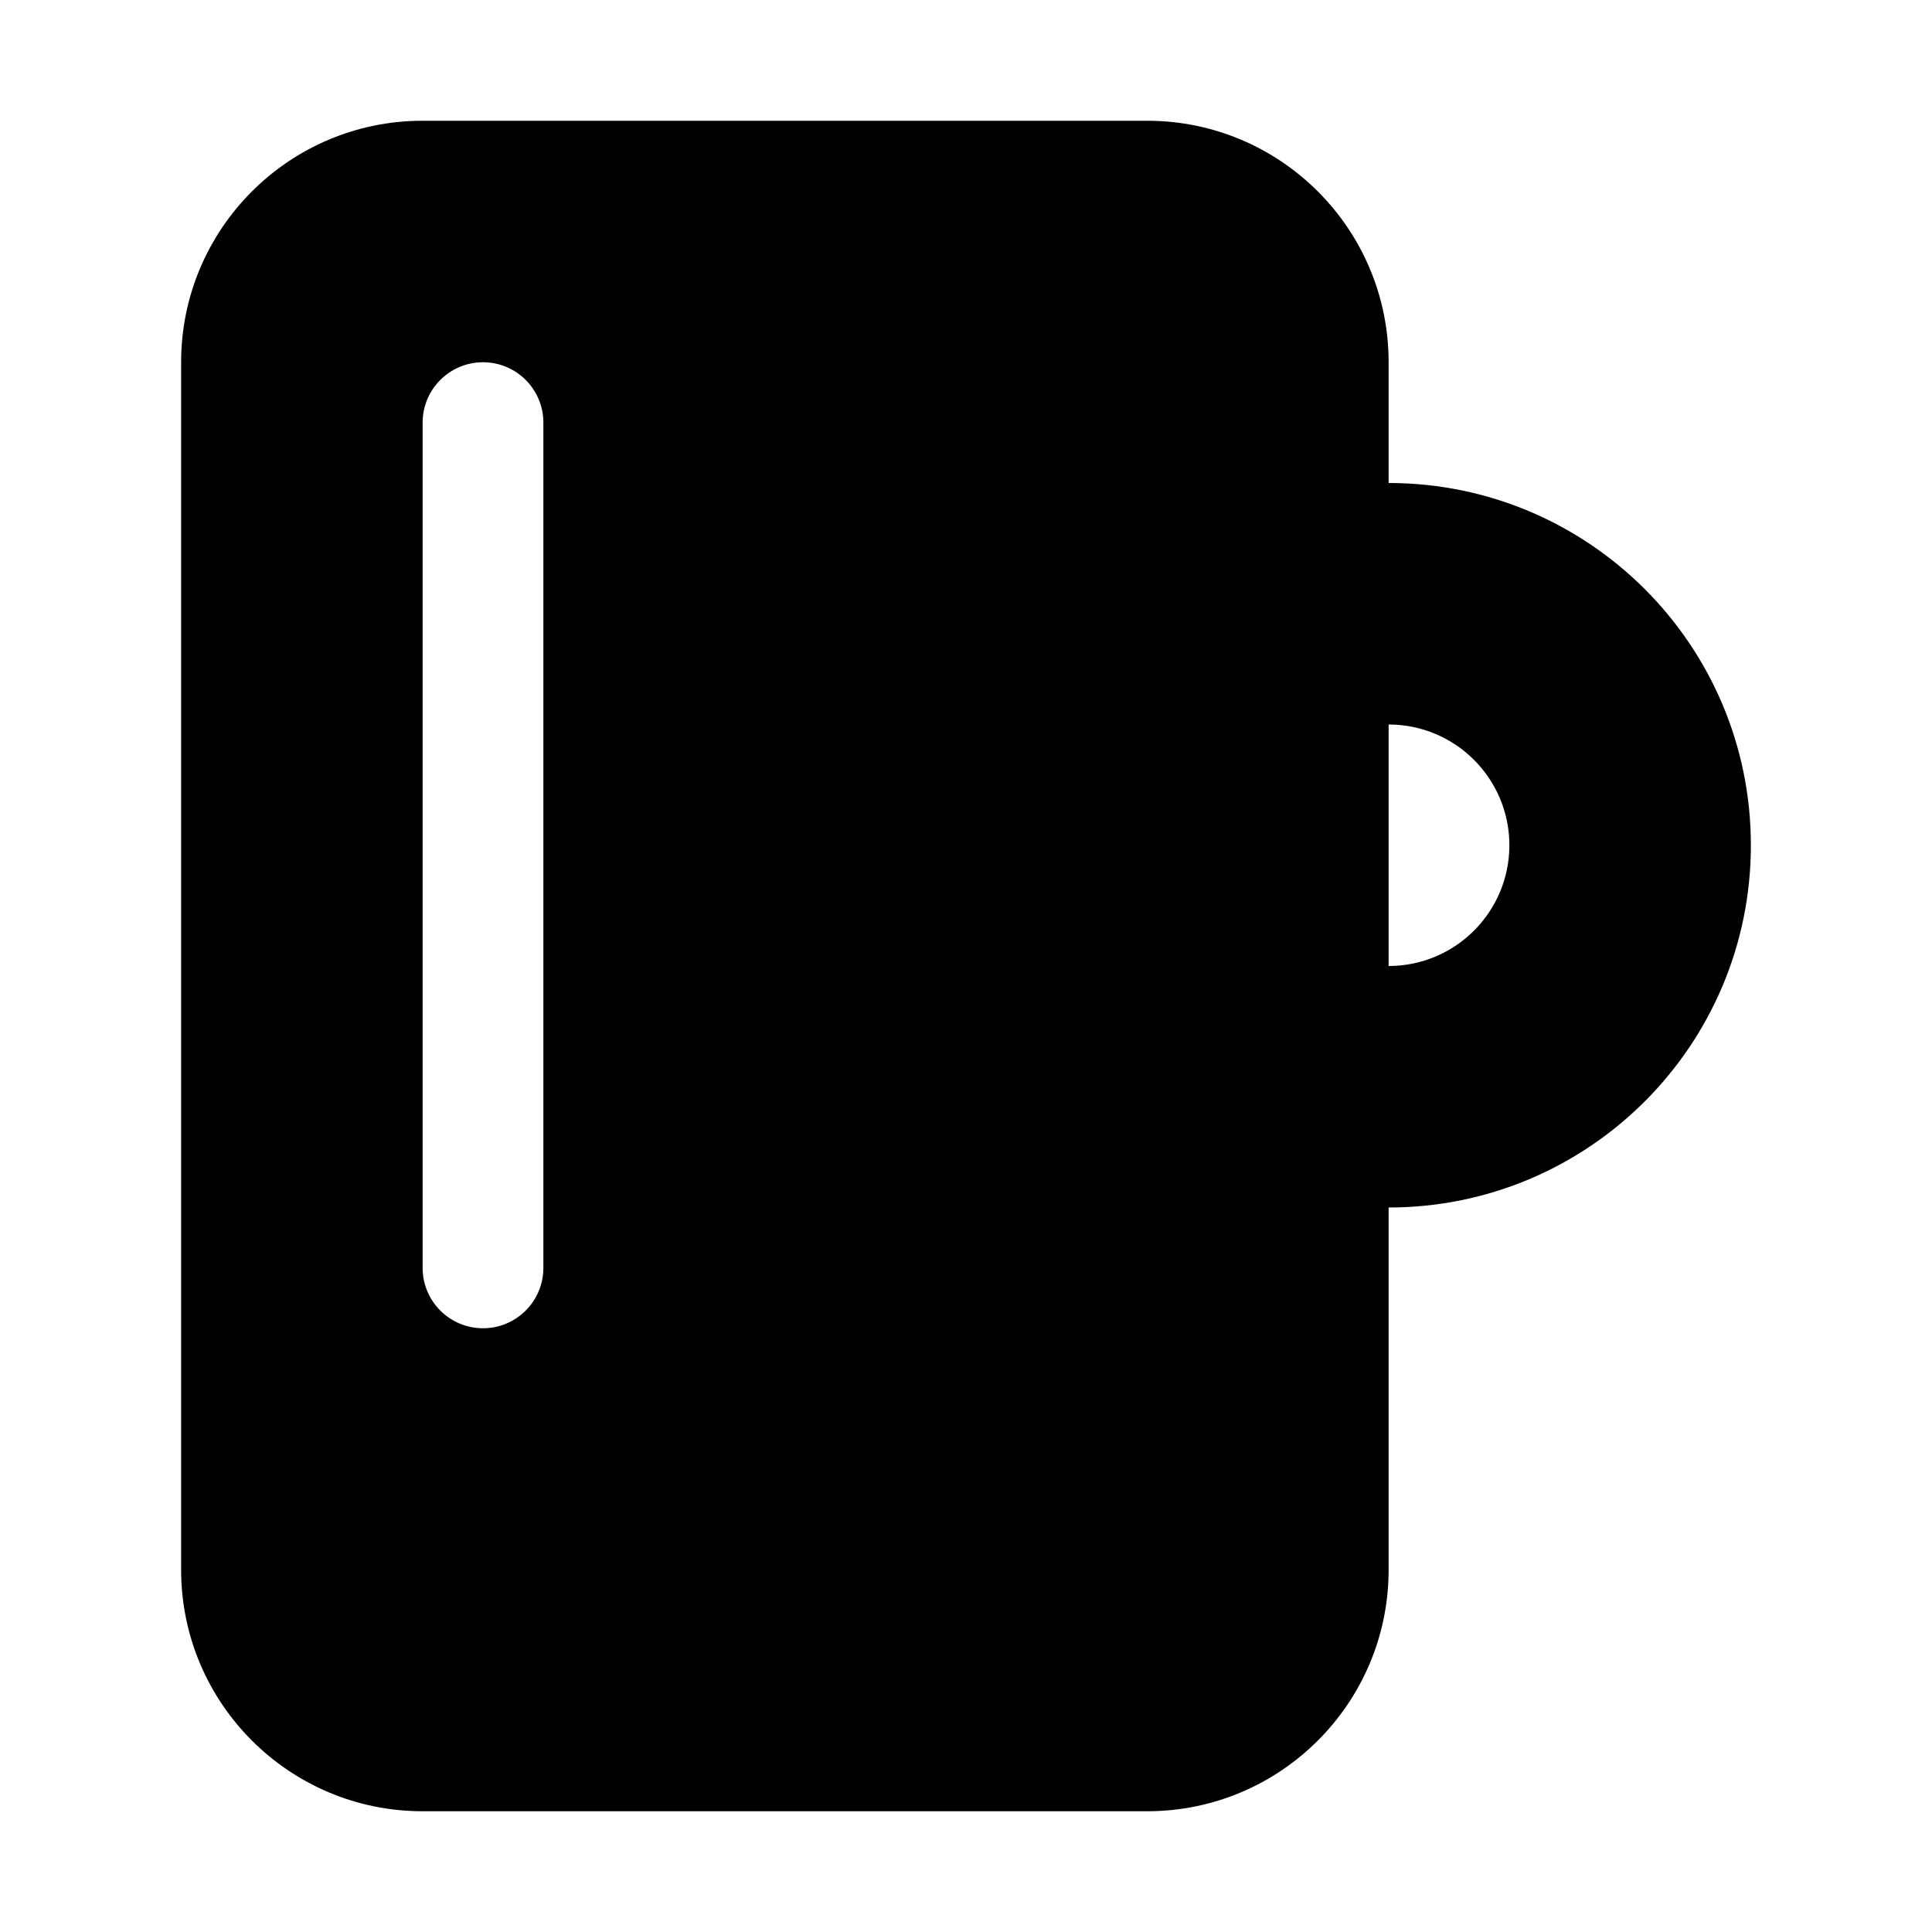
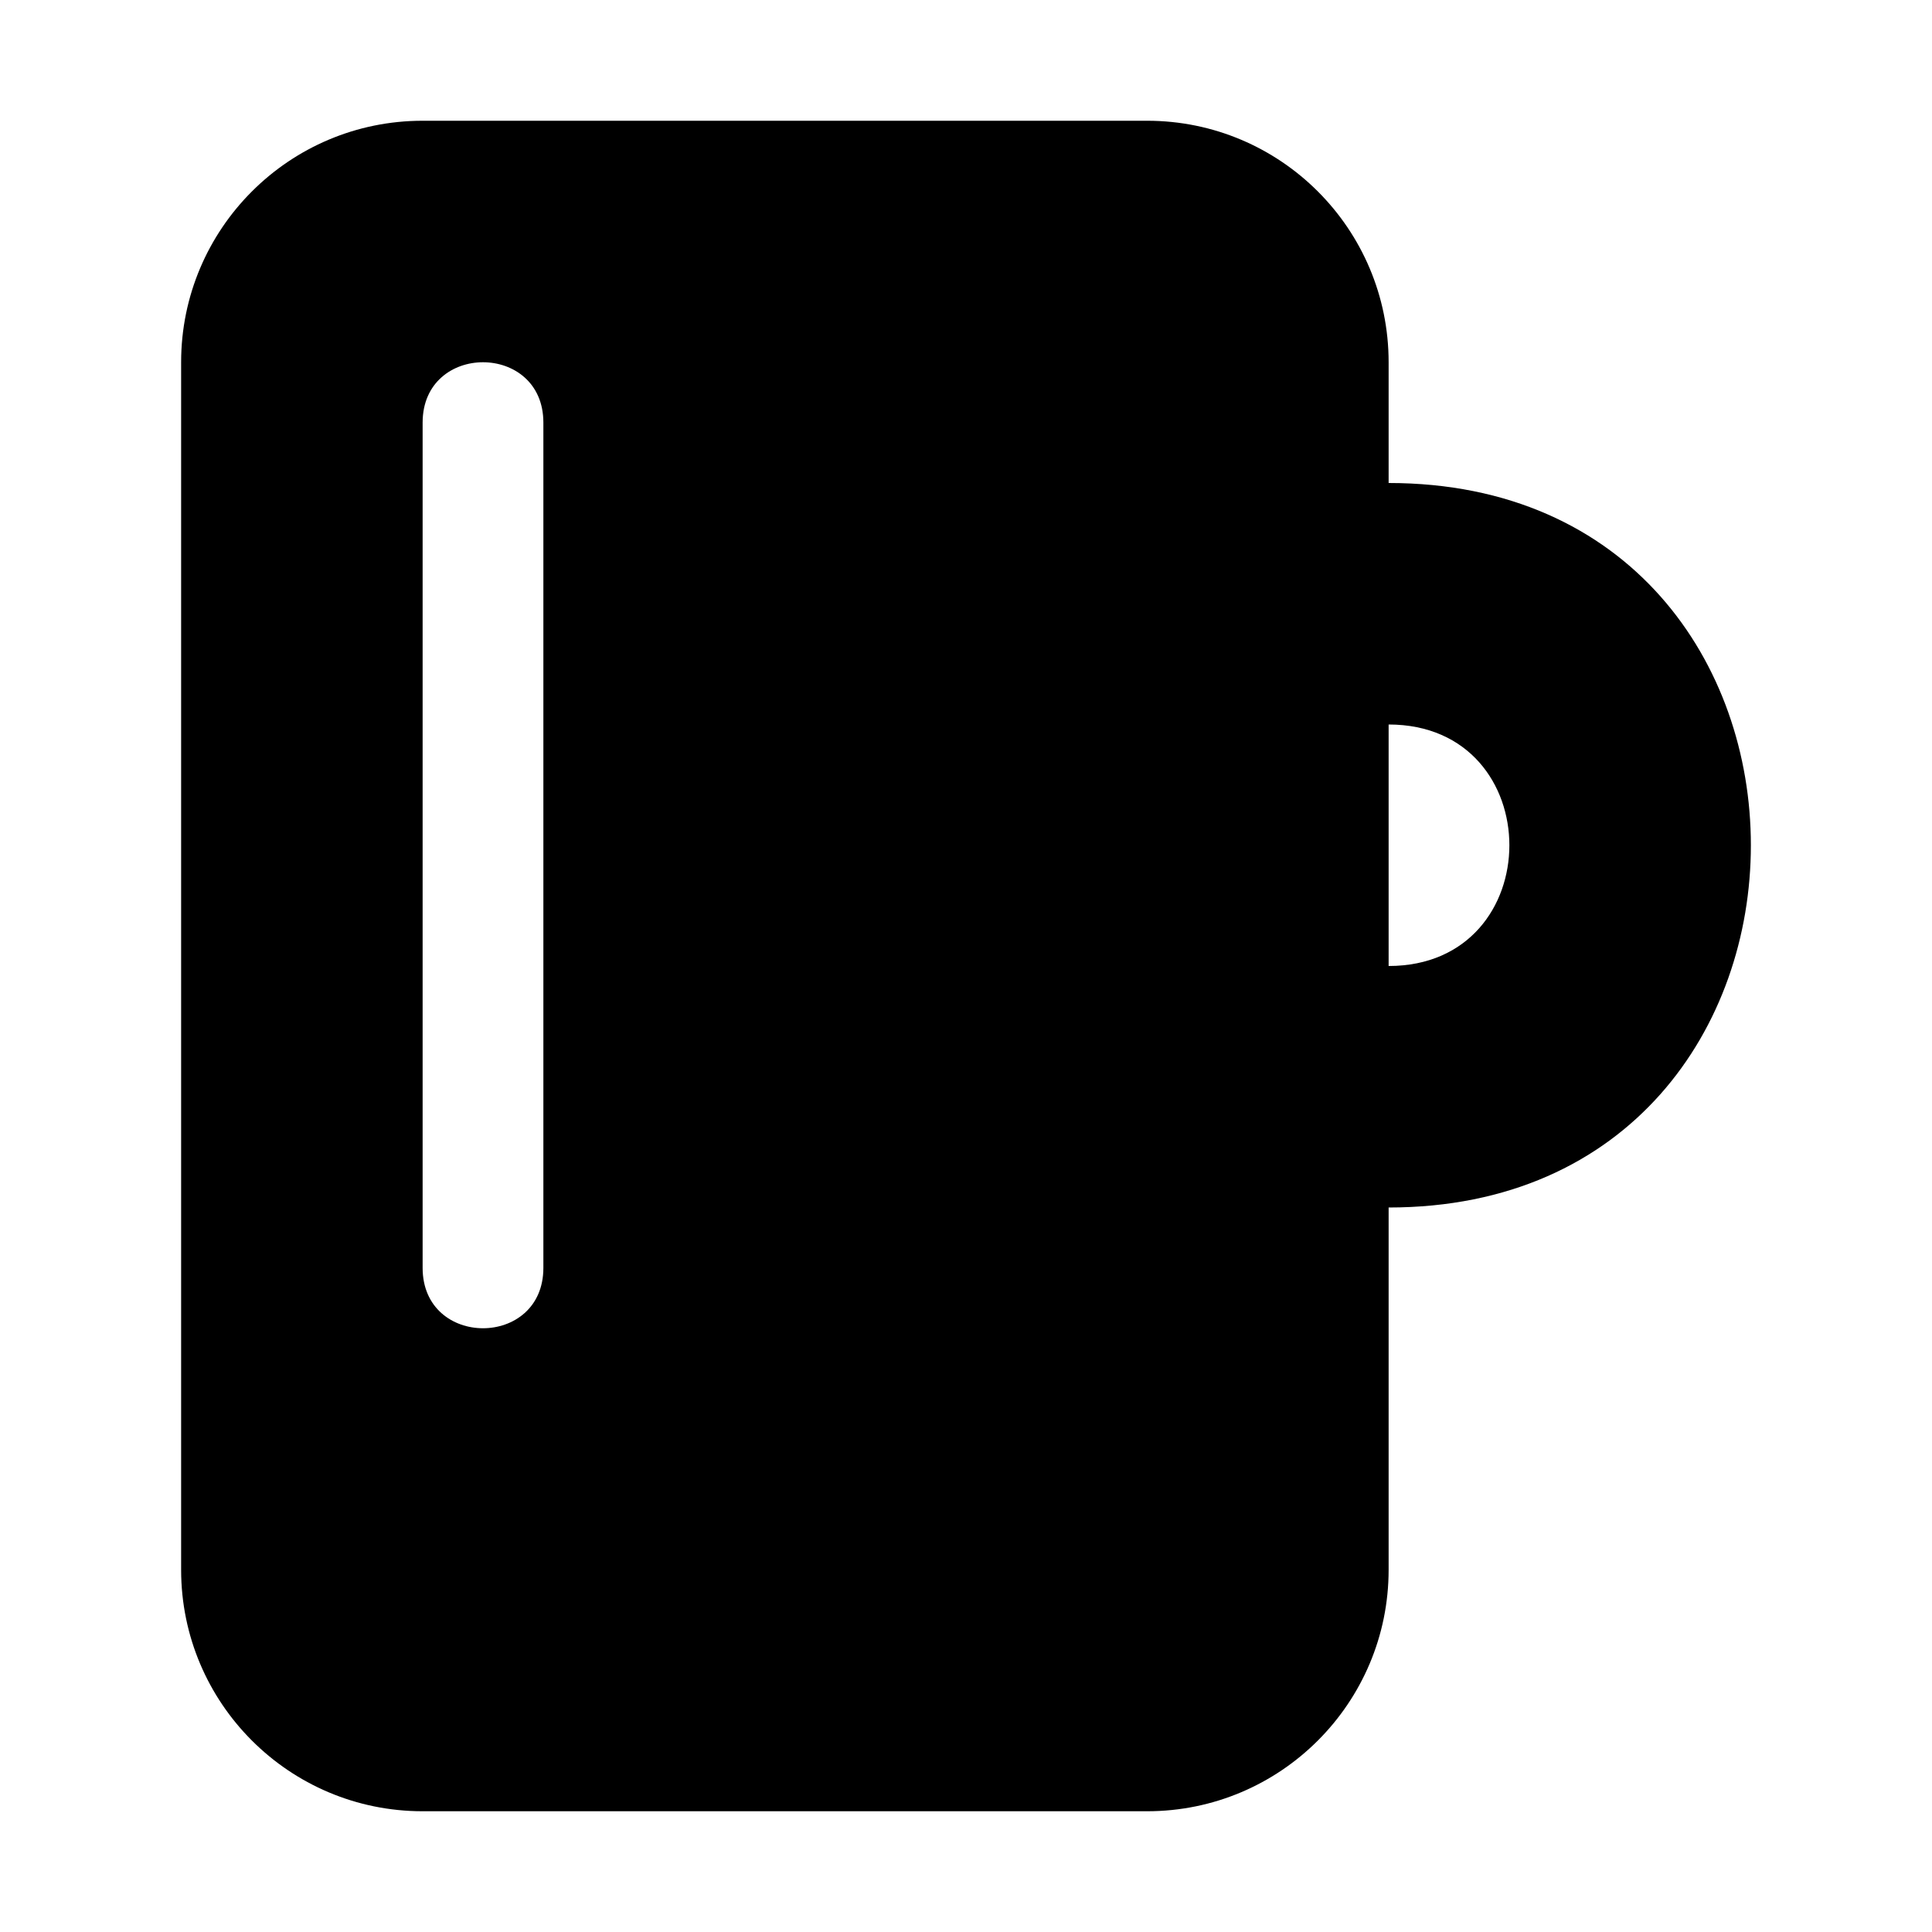
<svg xmlns="http://www.w3.org/2000/svg" viewBox="0 0 24 24">
-   <path fill-rule="evenodd" d="M2.25 4.5a3 3 0 0 1 3-3h9a3 3 0 0 1 3 3V6a4.5 4.5 0 0 1 0 9v4.5a3 3 0 0 1-3 3h-9a3 3 0 0 1-3-3zm15 7.5a1.5 1.5 0 0 0 0-3zm-12-6.75a.75.75 0 0 1 1.5 0v10.5a.75.75 0 0 1-1.5 0z" />
+   <path d="M2.25 4.5a3 3 0 0 1 3-3h9a3 3 0 0 1 3 3V6c6 0 6 9 0 9v4.5a3 3 0 0 1-3 3h-9a3 3 0 0 1-3-3zm15 7.5c2 0 2-3 0-3zm-12 3.75c0 1 1.5 1 1.5 0V5.25c0-1-1.5-1-1.5 0z" />
</svg>
